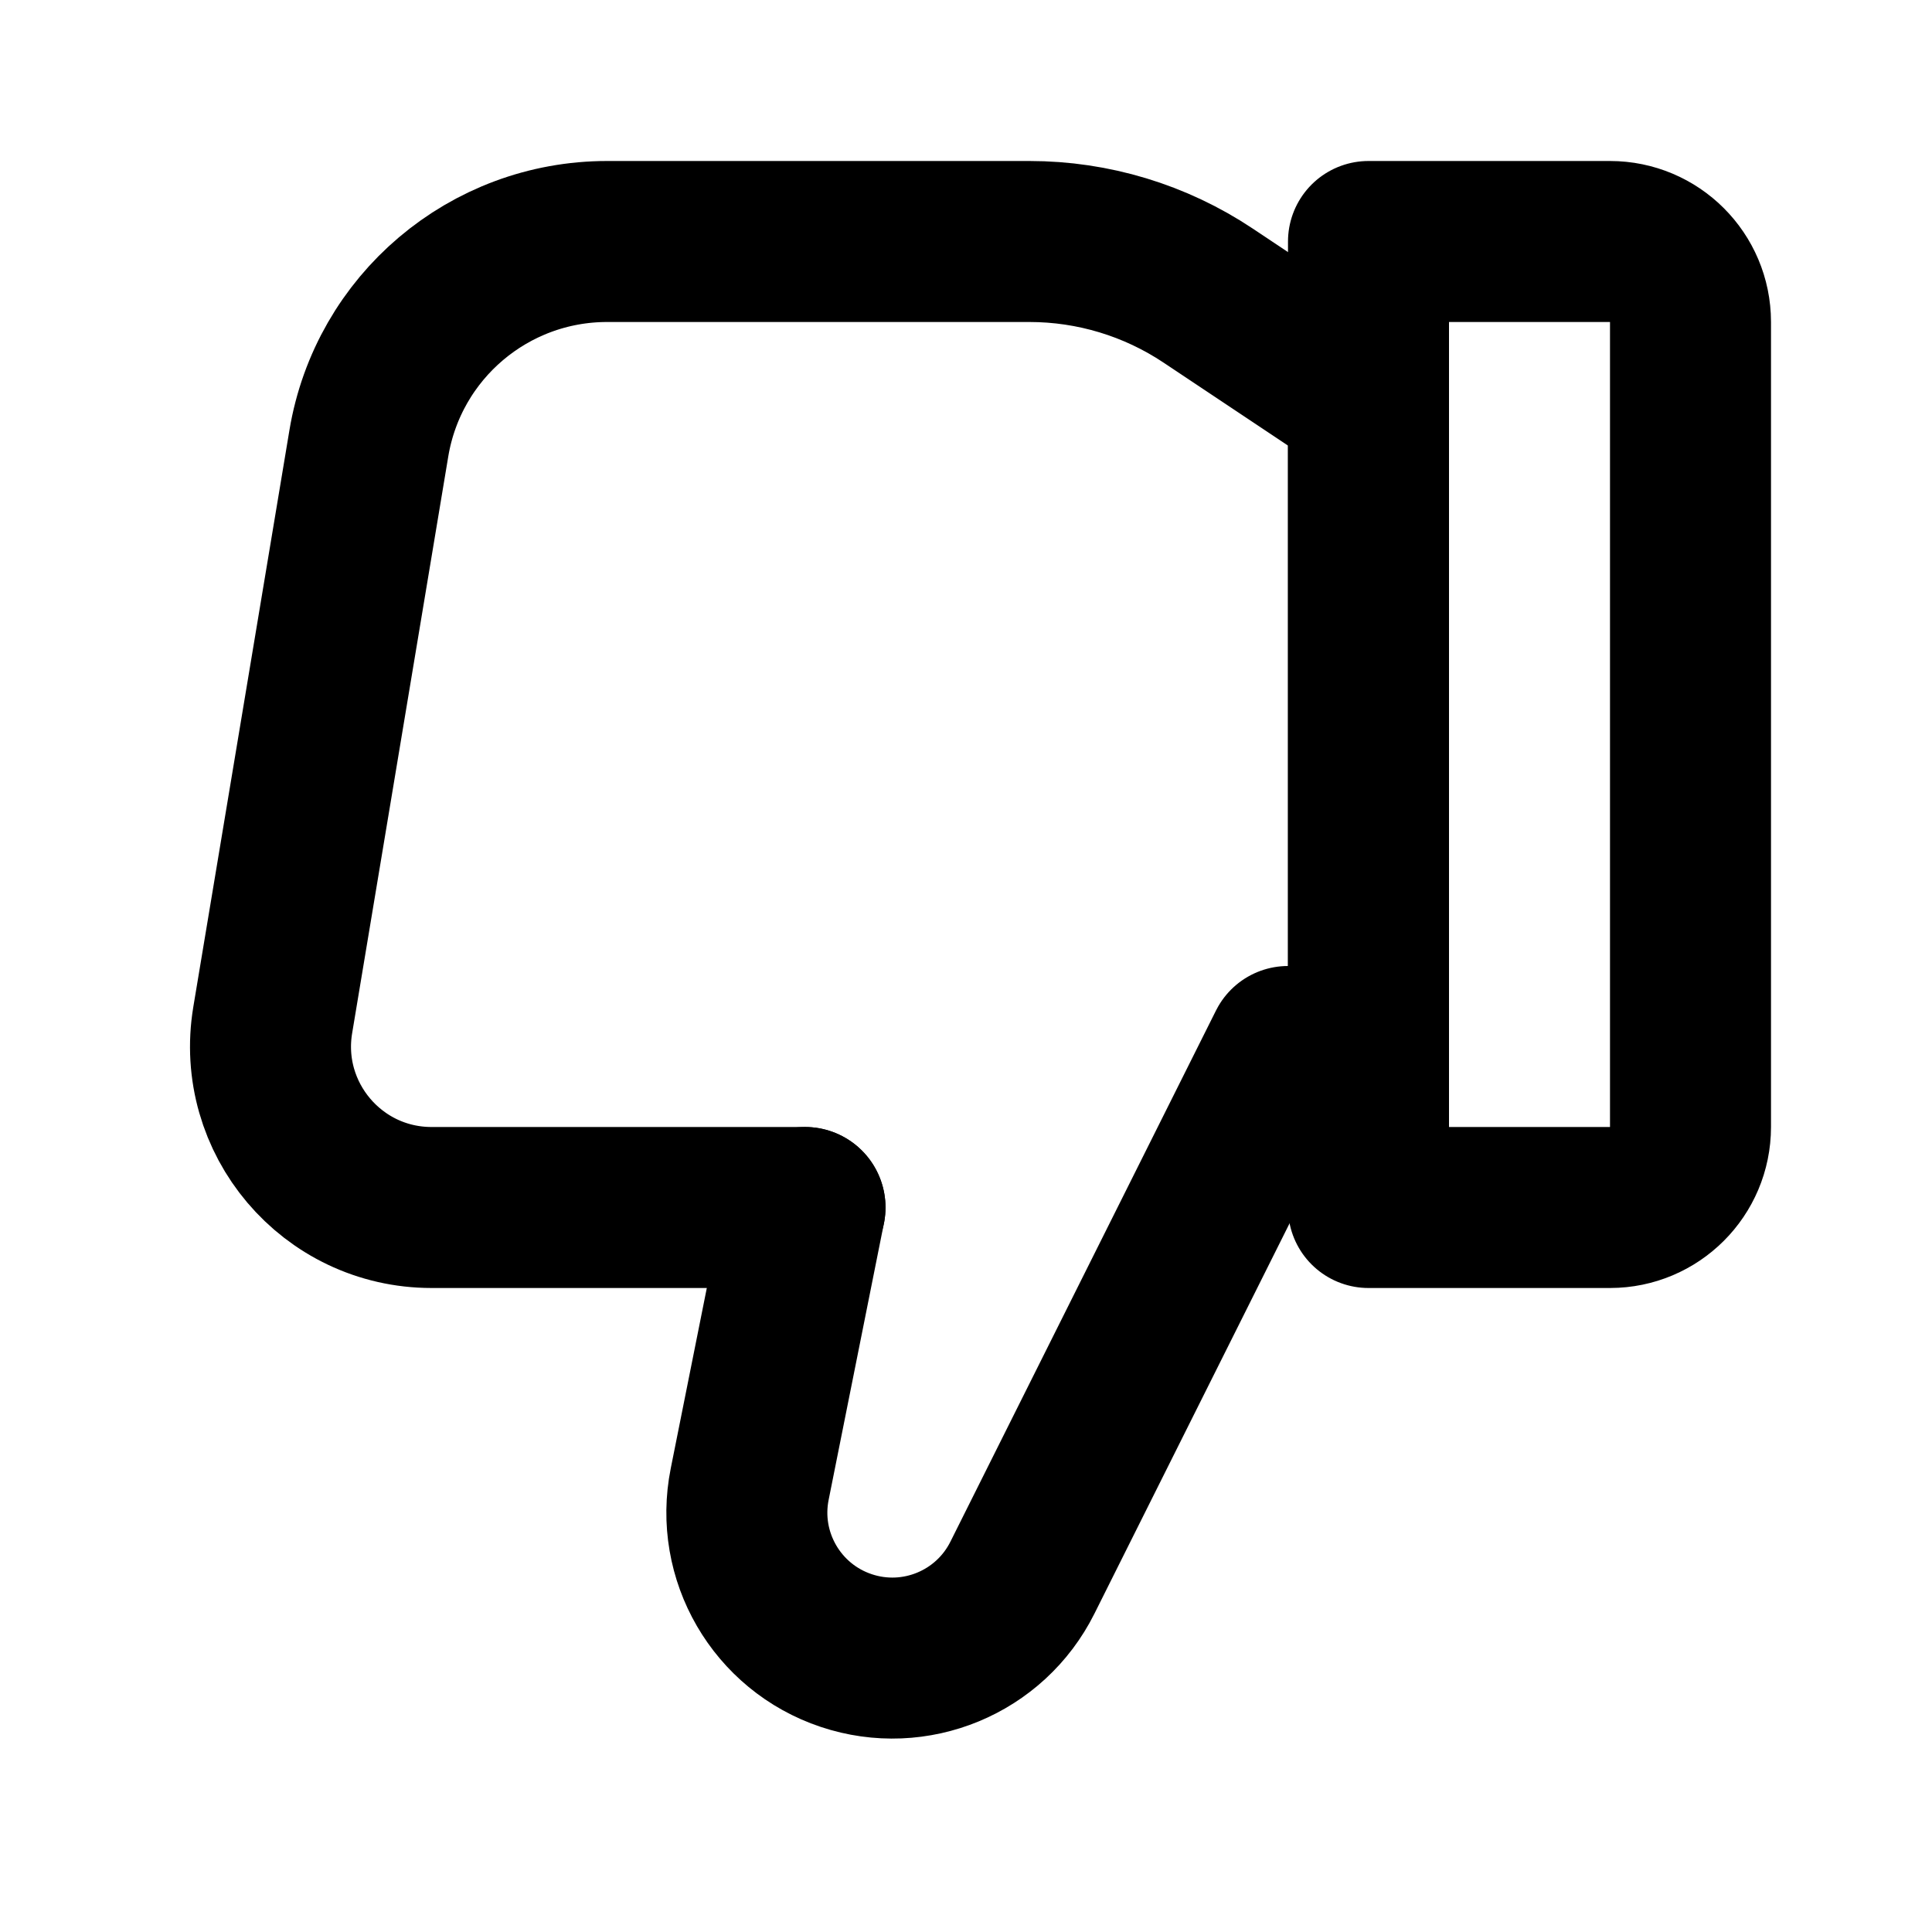
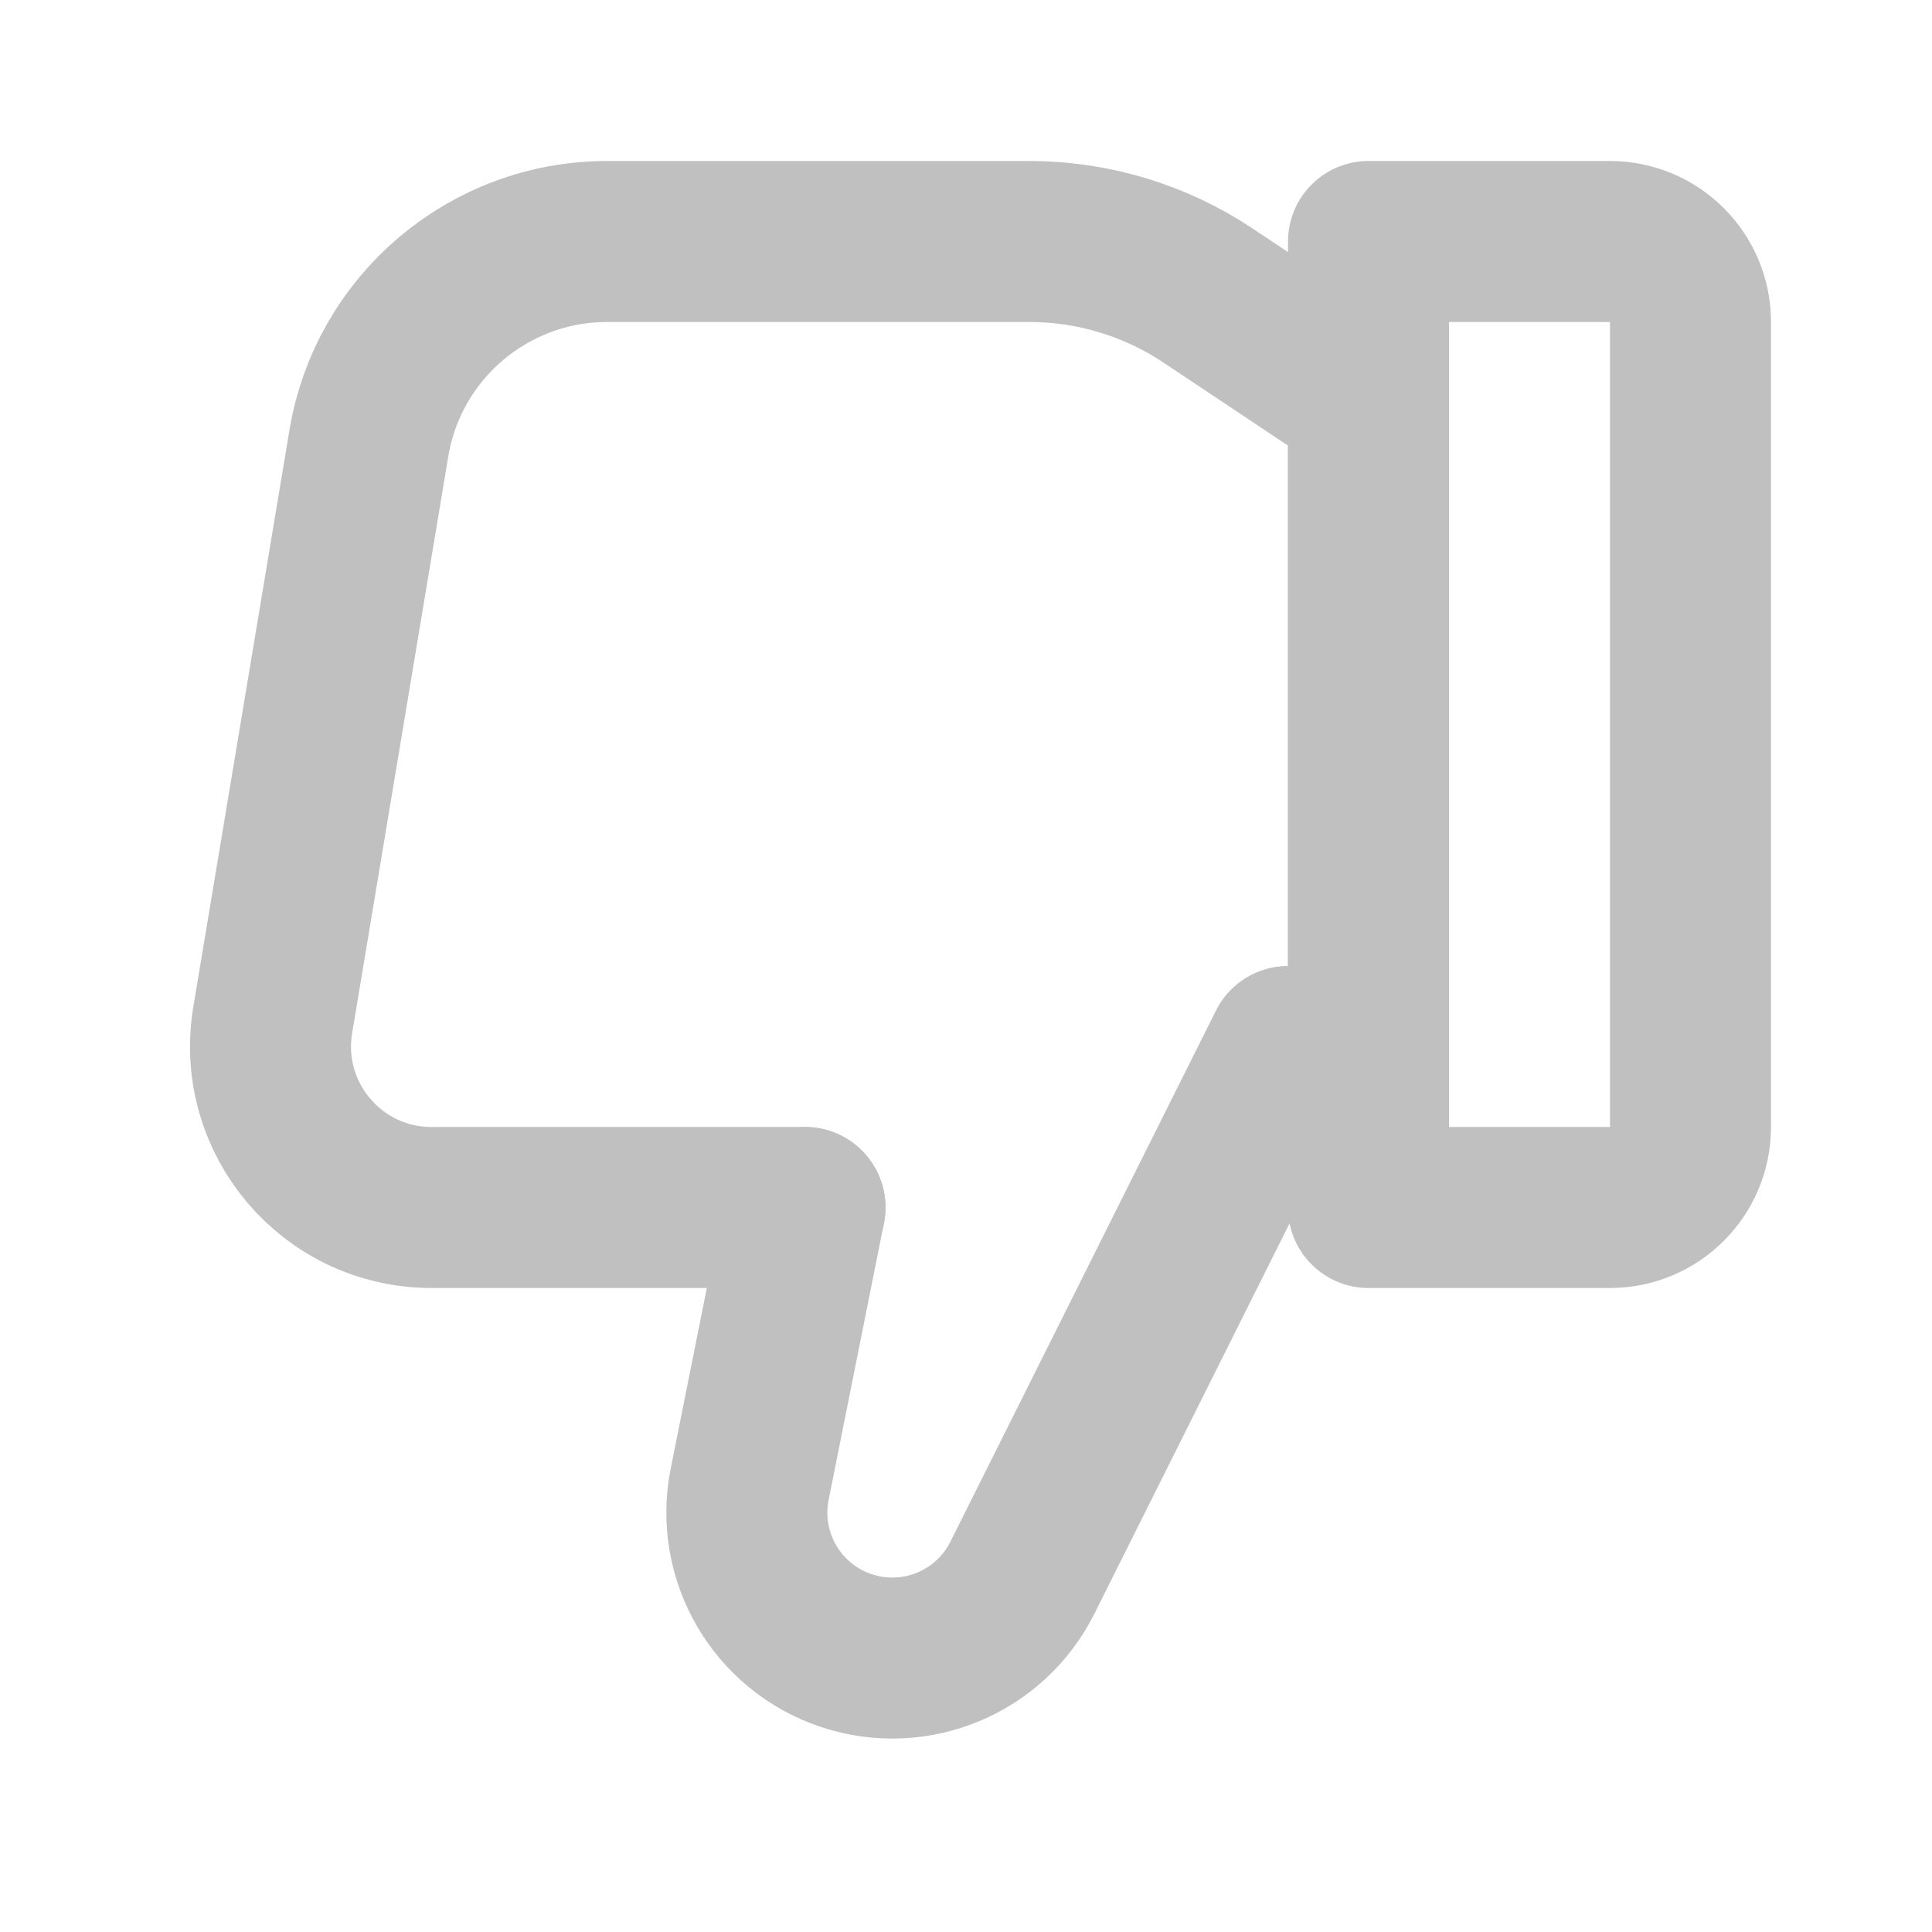
<svg xmlns="http://www.w3.org/2000/svg" width="800px" height="800px" viewBox="0 0 24 24" fill="none">
-   <path d="M21 14C21 14.552 20.552 15 20 15H17V3H20C20.552 3 21 3.448 21 4V14Z" stroke="#000000" stroke-width="2" stroke-linecap="round" stroke-linejoin="round" />
-   <path d="M17 13V5L15.008 3.672C14.351 3.234 13.579 3 12.789 3H7.541C6.075 3 4.823 4.06 4.582 5.507L3.388 12.671C3.185 13.89 4.125 15 5.361 15H10" stroke="#000000" stroke-width="2" stroke-linecap="round" stroke-linejoin="round" />
-   <path d="M10 15L9.313 18.436C9.134 19.329 9.649 20.216 10.513 20.504V20.504C11.366 20.789 12.299 20.403 12.701 19.598L16 13H17" stroke="#000000" stroke-width="2" stroke-linecap="round" stroke-linejoin="round" />
+   <path d="M21 14C21 14.552 20.552 15 20 15H17V3H20C20.552 3 21 3.448 21 4V14Z" stroke="#c0c0c0" stroke-width="2" stroke-linecap="round" stroke-linejoin="round" />
+   <path d="M17 13V5L15.008 3.672C14.351 3.234 13.579 3 12.789 3H7.541C6.075 3 4.823 4.06 4.582 5.507L3.388 12.671C3.185 13.89 4.125 15 5.361 15H10" stroke="#c0c0c0" stroke-width="2" stroke-linecap="round" stroke-linejoin="round" />
+   <path d="M10 15L9.313 18.436C9.134 19.329 9.649 20.216 10.513 20.504V20.504C11.366 20.789 12.299 20.403 12.701 19.598L16 13H17" stroke="#c0c0c0" stroke-width="2" stroke-linecap="round" stroke-linejoin="round" />
</svg>
